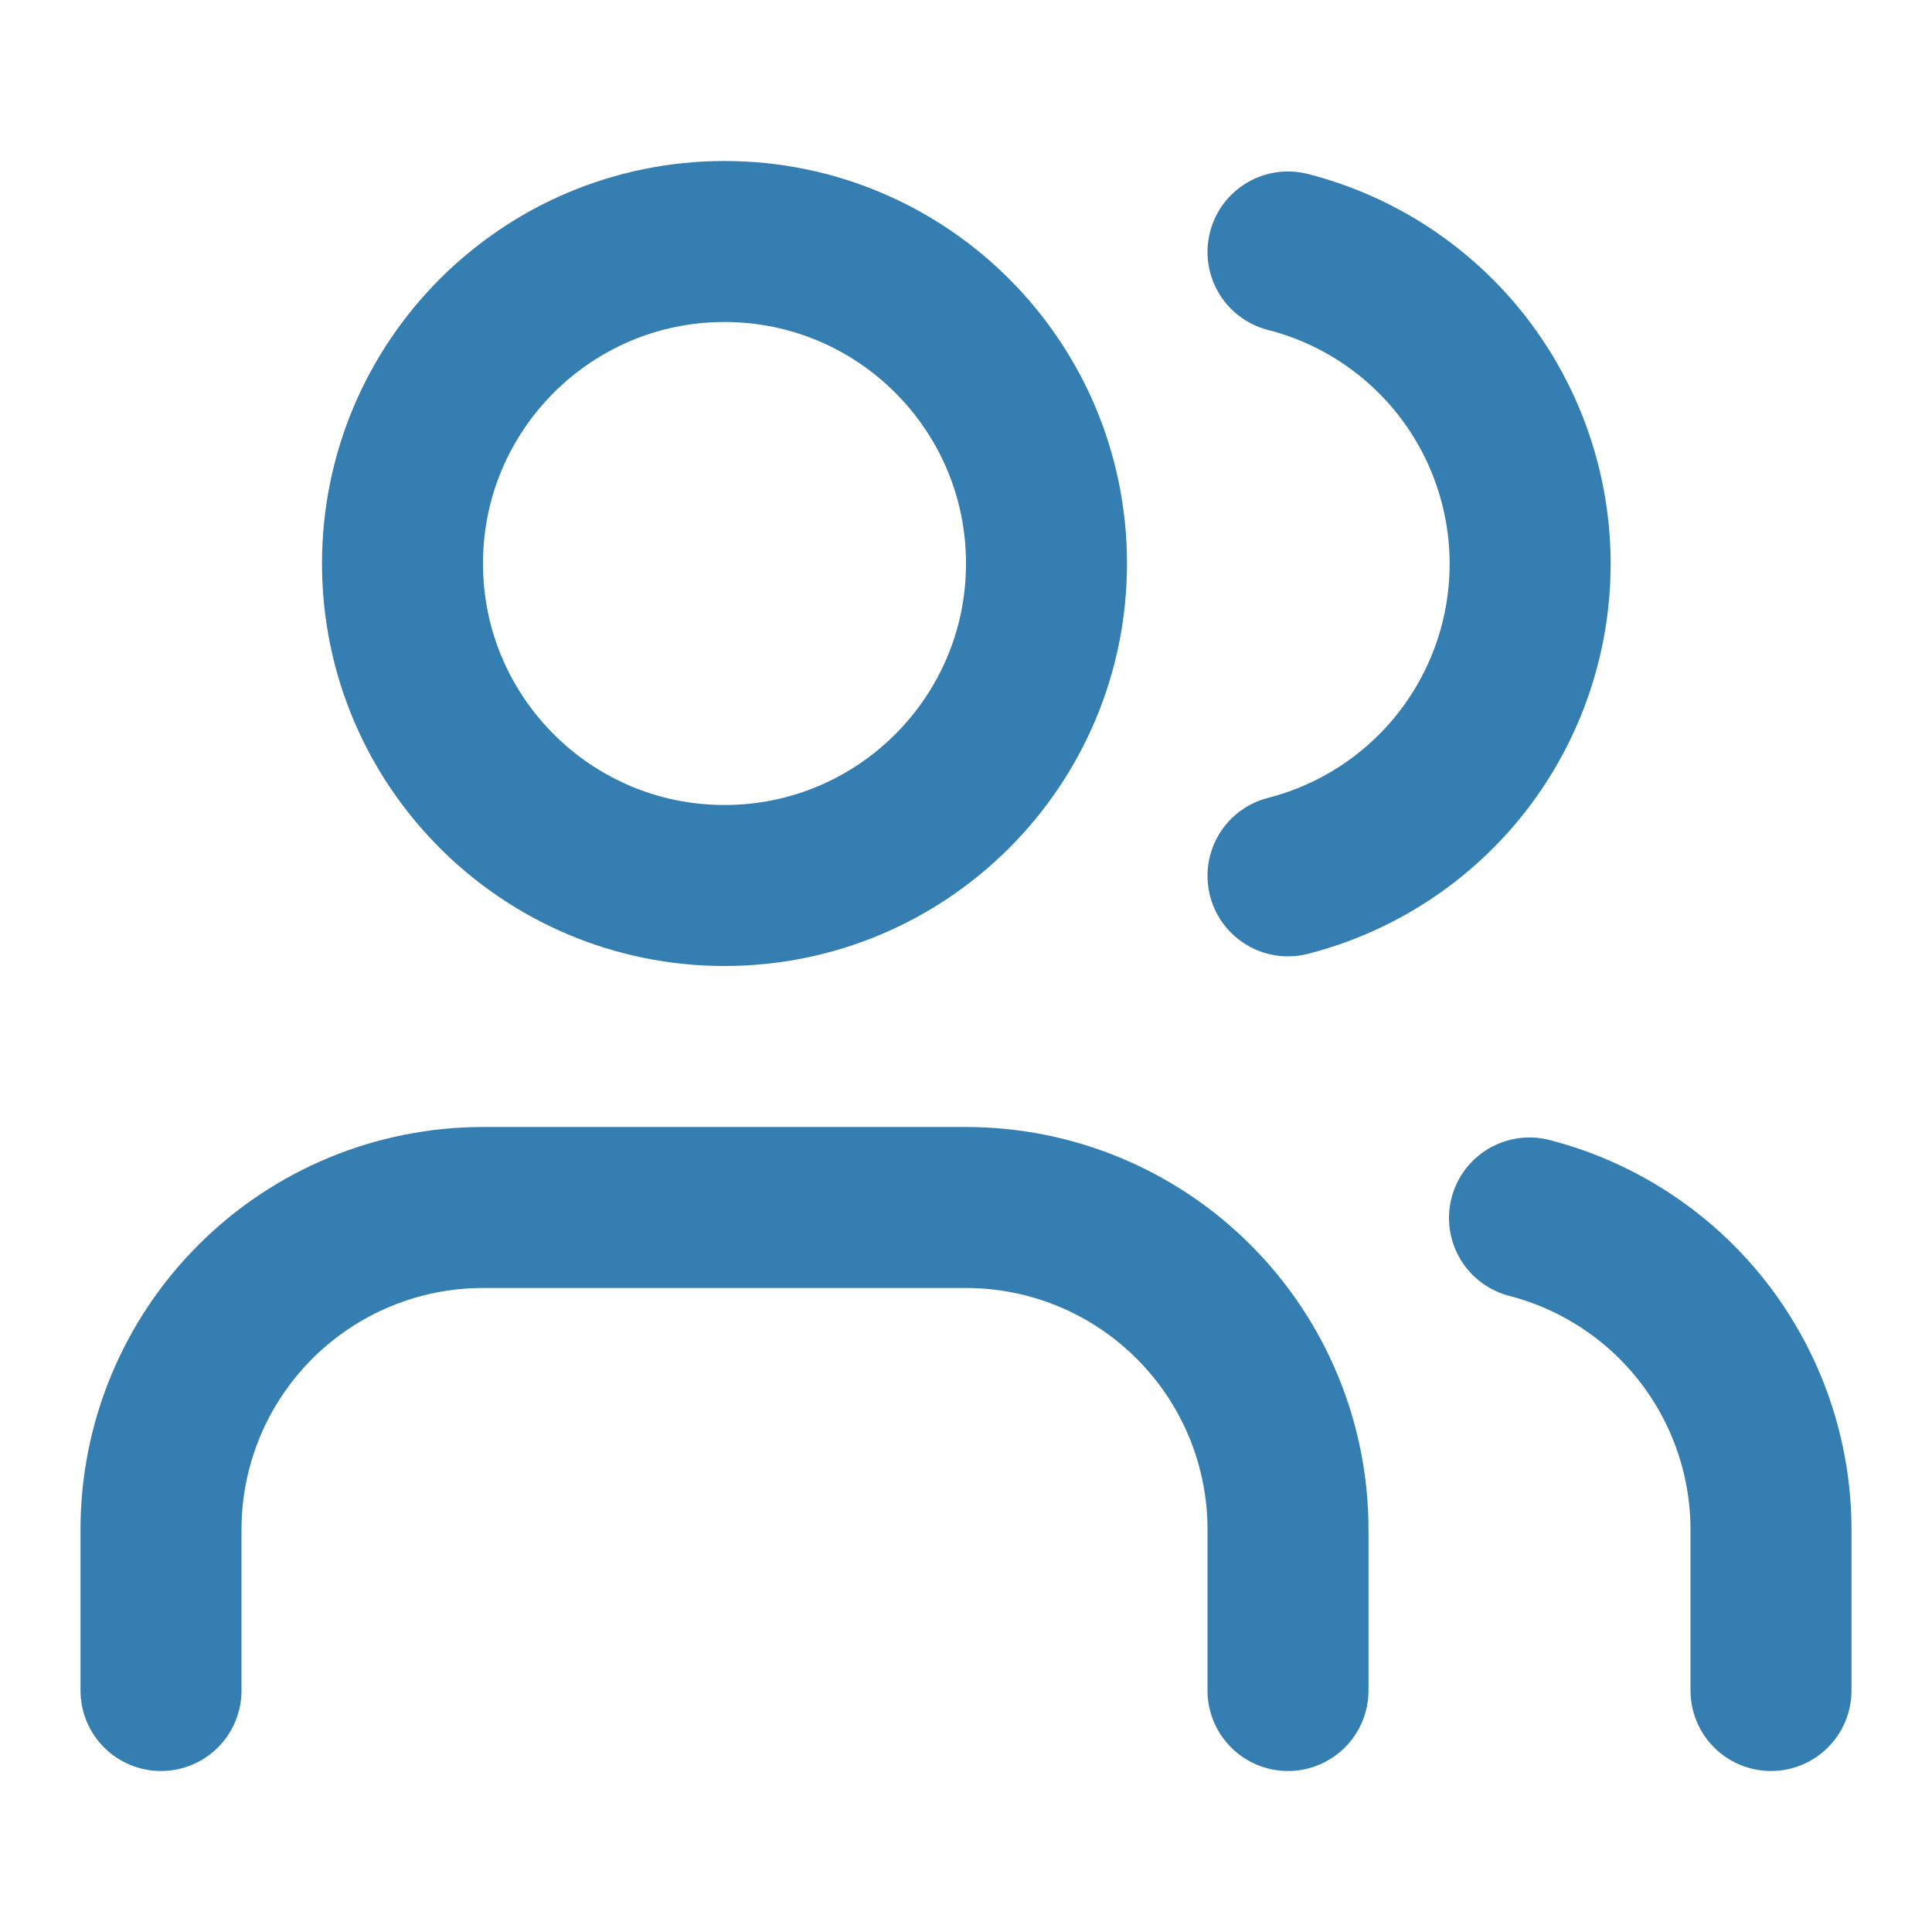
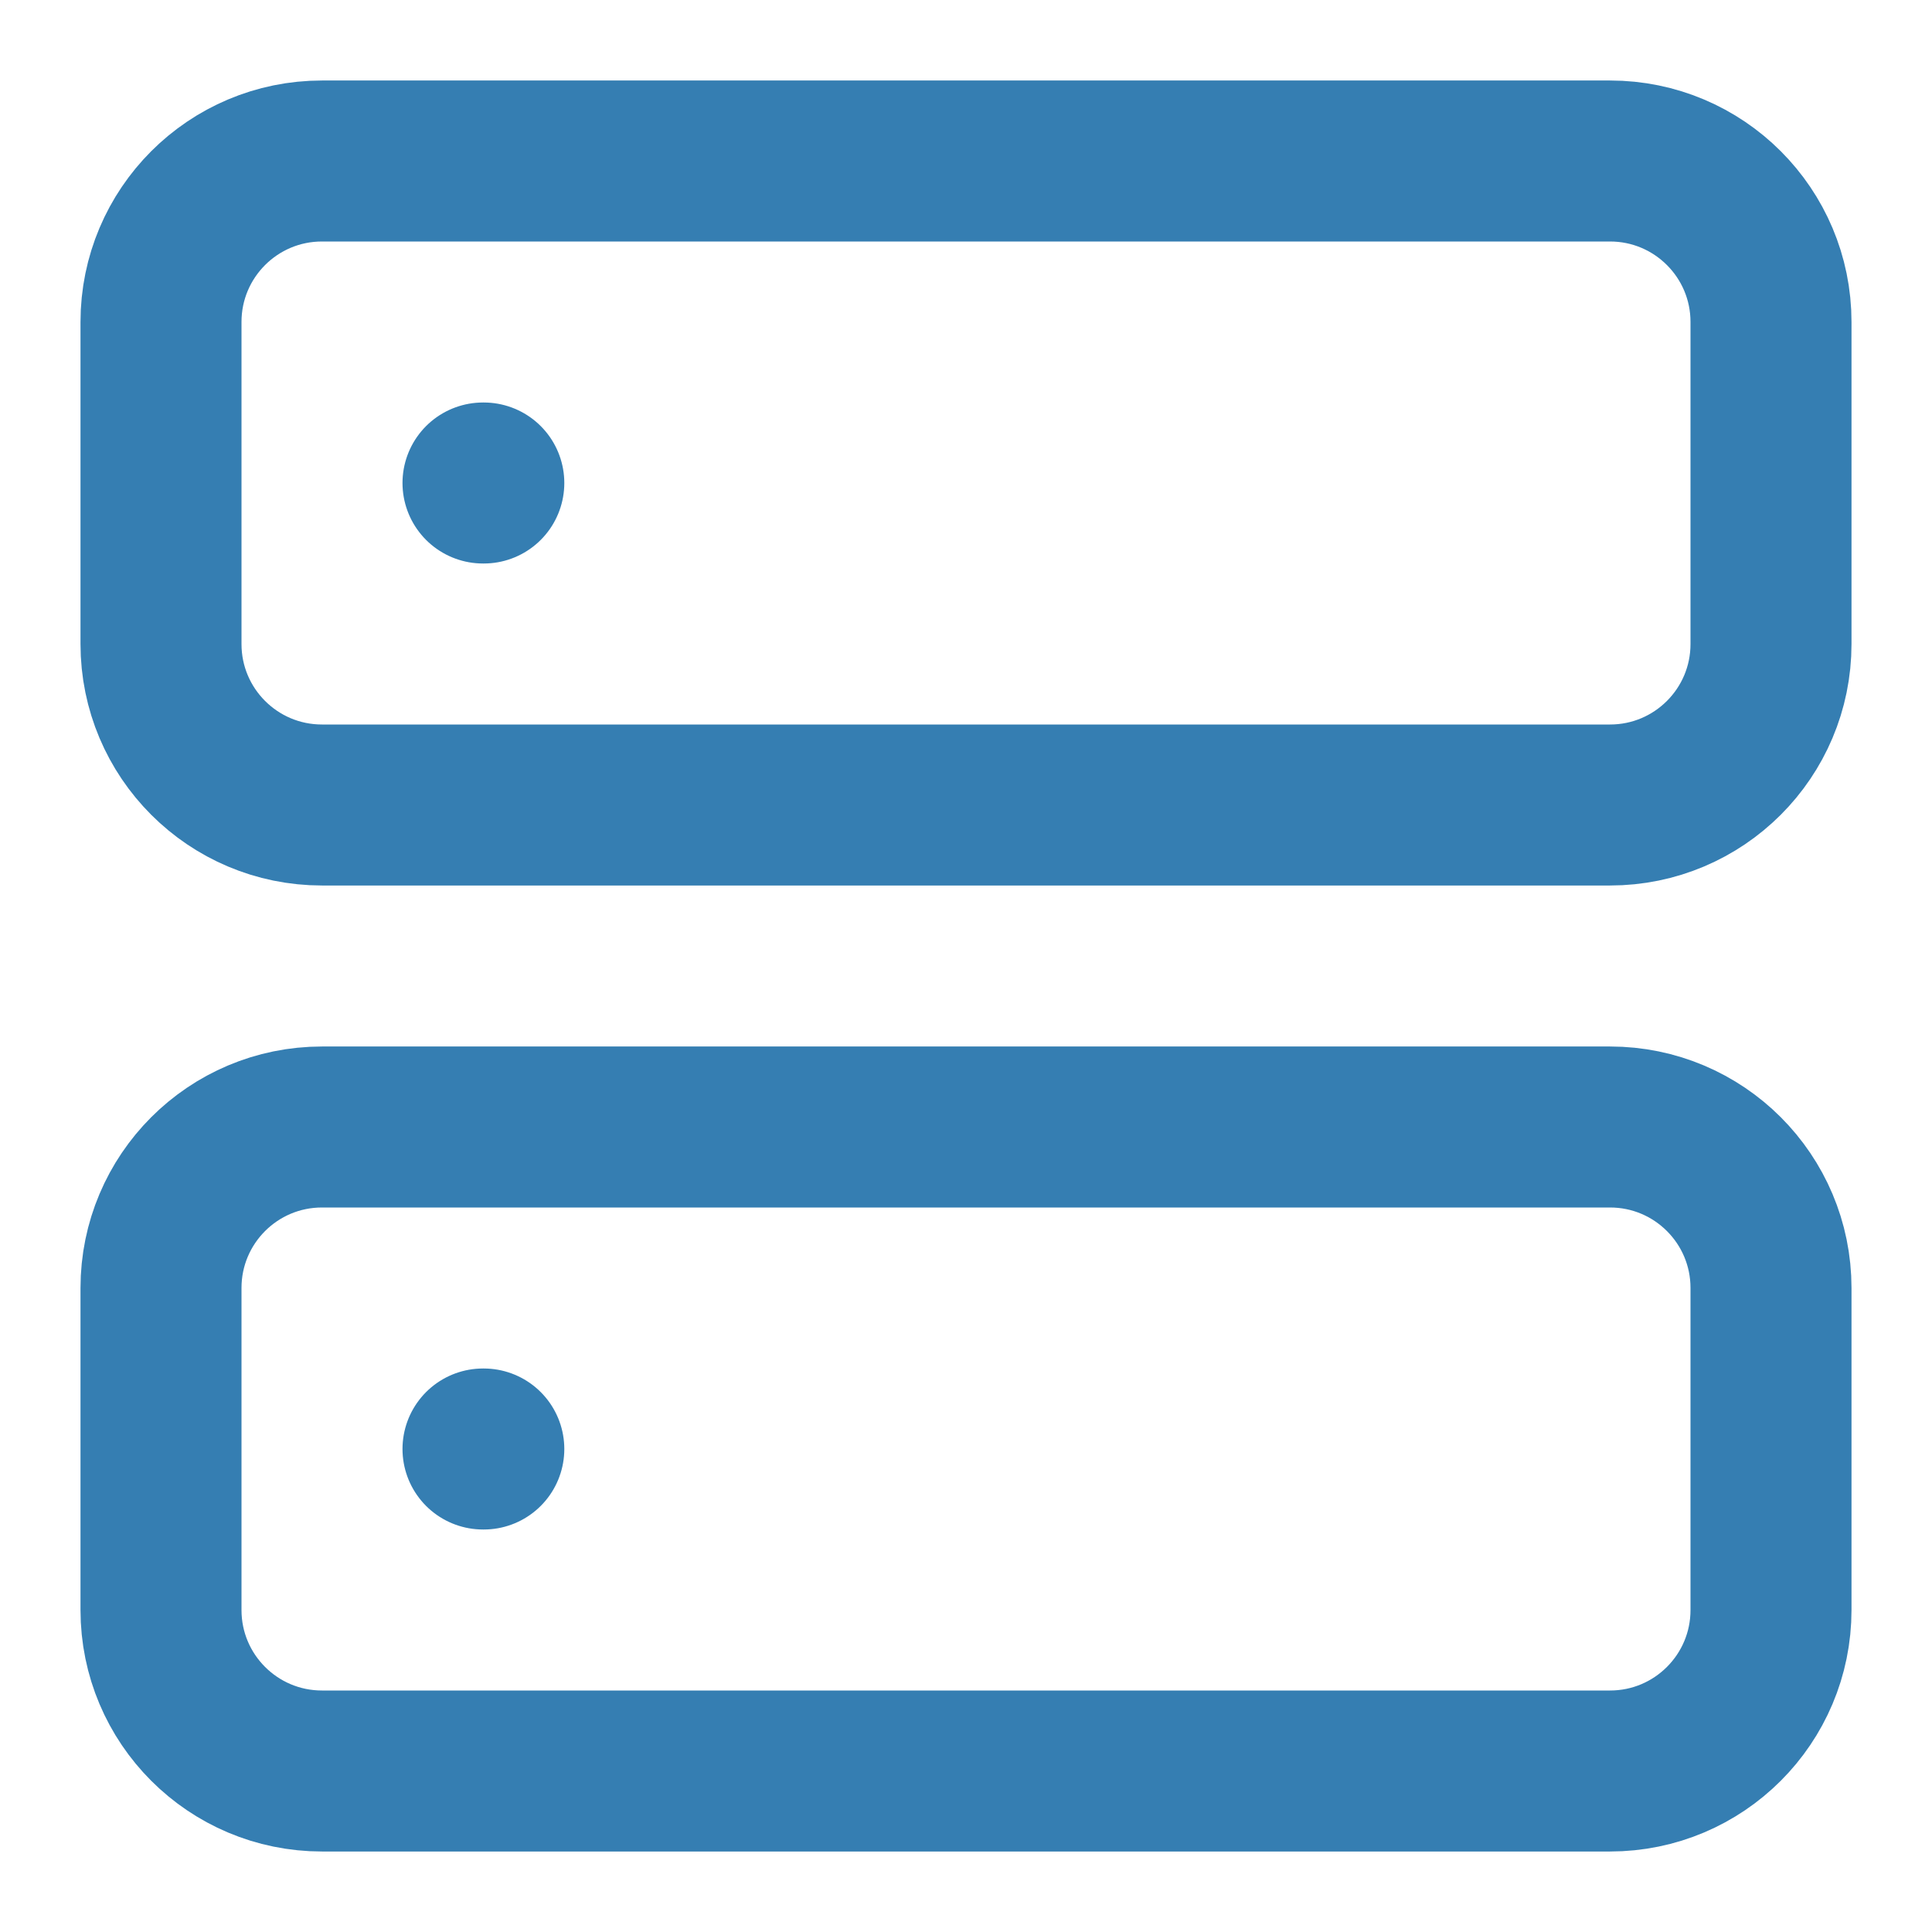
<svg xmlns="http://www.w3.org/2000/svg" preserveAspectRatio="none" overflow="visible" style="display: block;" width="24" height="24" viewBox="0 0 24 24" fill="none">
  <g id="h2d-svg-use-0">
-     <path id="Vector" d="M16 21V19C16 17.939 15.579 16.922 14.828 16.172C14.078 15.421 13.061 15 12 15H6C4.939 15 3.922 15.421 3.172 16.172C2.421 16.922 2 17.939 2 19V21" stroke-width="2" stroke-linecap="round" stroke-linejoin="round" stroke="#357EB2" />
-     <path id="Vector_2" d="M13 7C13 9.209 11.209 11 9 11C6.791 11 5 9.209 5 7C5 4.791 6.791 3 9 3C11.209 3 13 4.791 13 7Z" stroke-width="2" stroke-linecap="round" stroke-linejoin="round" stroke="#357EB2" />
-     <path id="Vector_3" d="M22 21V19C21.999 18.114 21.704 17.253 21.161 16.552C20.618 15.852 19.858 15.352 19 15.13" stroke-width="2" stroke-linecap="round" stroke-linejoin="round" stroke="#357EB2" />
-     <path id="Vector_4" d="M16 3.13C16.86 3.35 17.623 3.851 18.168 4.552C18.712 5.254 19.008 6.117 19.008 7.005C19.008 7.893 18.712 8.756 18.168 9.458C17.623 10.159 16.86 10.66 16 10.88" stroke-width="2" stroke-linecap="round" stroke-linejoin="round" stroke="#357EB2" />
+     <path id="Vector" d="M4 2H20C21.105 2 22 2.895 22 4V8C22 9.105 21.105 10 20 10H4C2.895 10 2 9.105 2 8V4C2 2.895 2.895 2 4 2Z" stroke-width="2" stroke-linecap="round" stroke-linejoin="round" stroke="#357EB2" />
+     <path id="Vector_2" d="M4 14H20C21.105 14 22 14.895 22 16V20C22 21.105 21.105 22 20 22H4C2.895 22 2 21.105 2 20V16C2 14.895 2.895 14 4 14Z" stroke-width="2" stroke-linecap="round" stroke-linejoin="round" stroke="#357EB2" />
+     <path id="Vector_3" d="M6 6H6.01" stroke-width="2" stroke-linecap="round" stroke-linejoin="round" stroke="#357EB2" />
+     <path id="Vector_4" d="M6 18H6.01" stroke-width="2" stroke-linecap="round" stroke-linejoin="round" stroke="#357EB2" />
  </g>
</svg>
